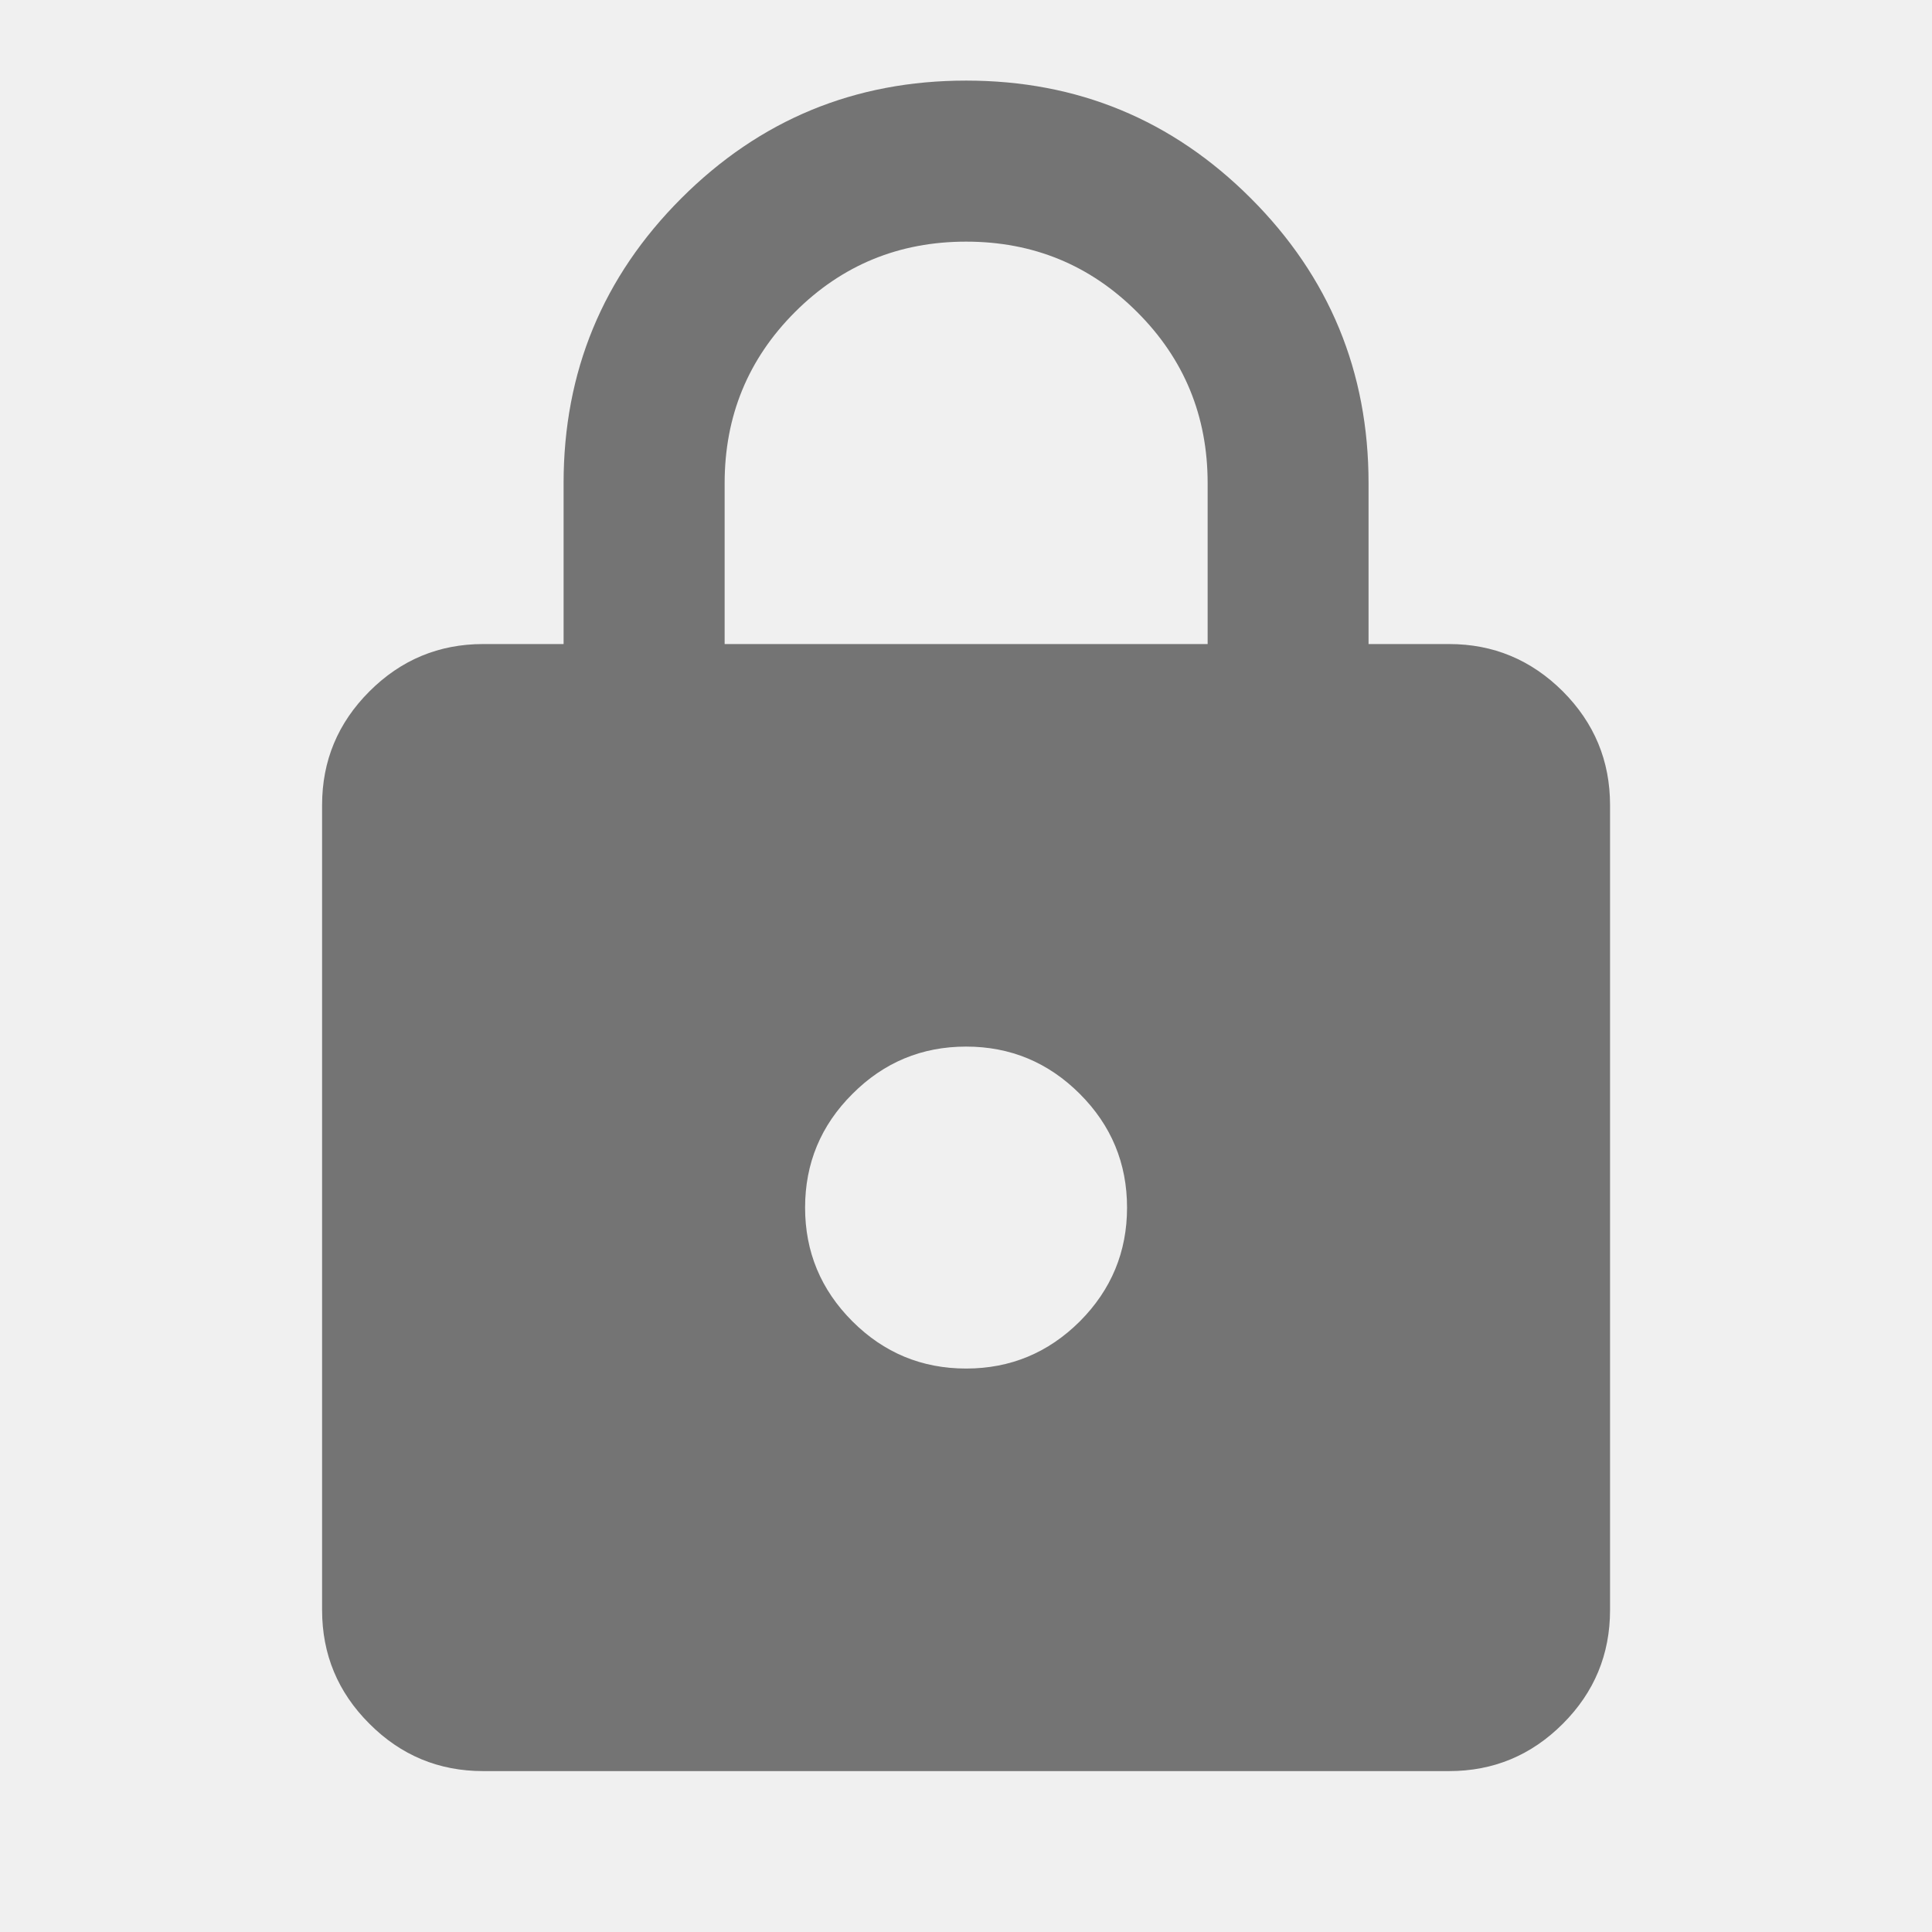
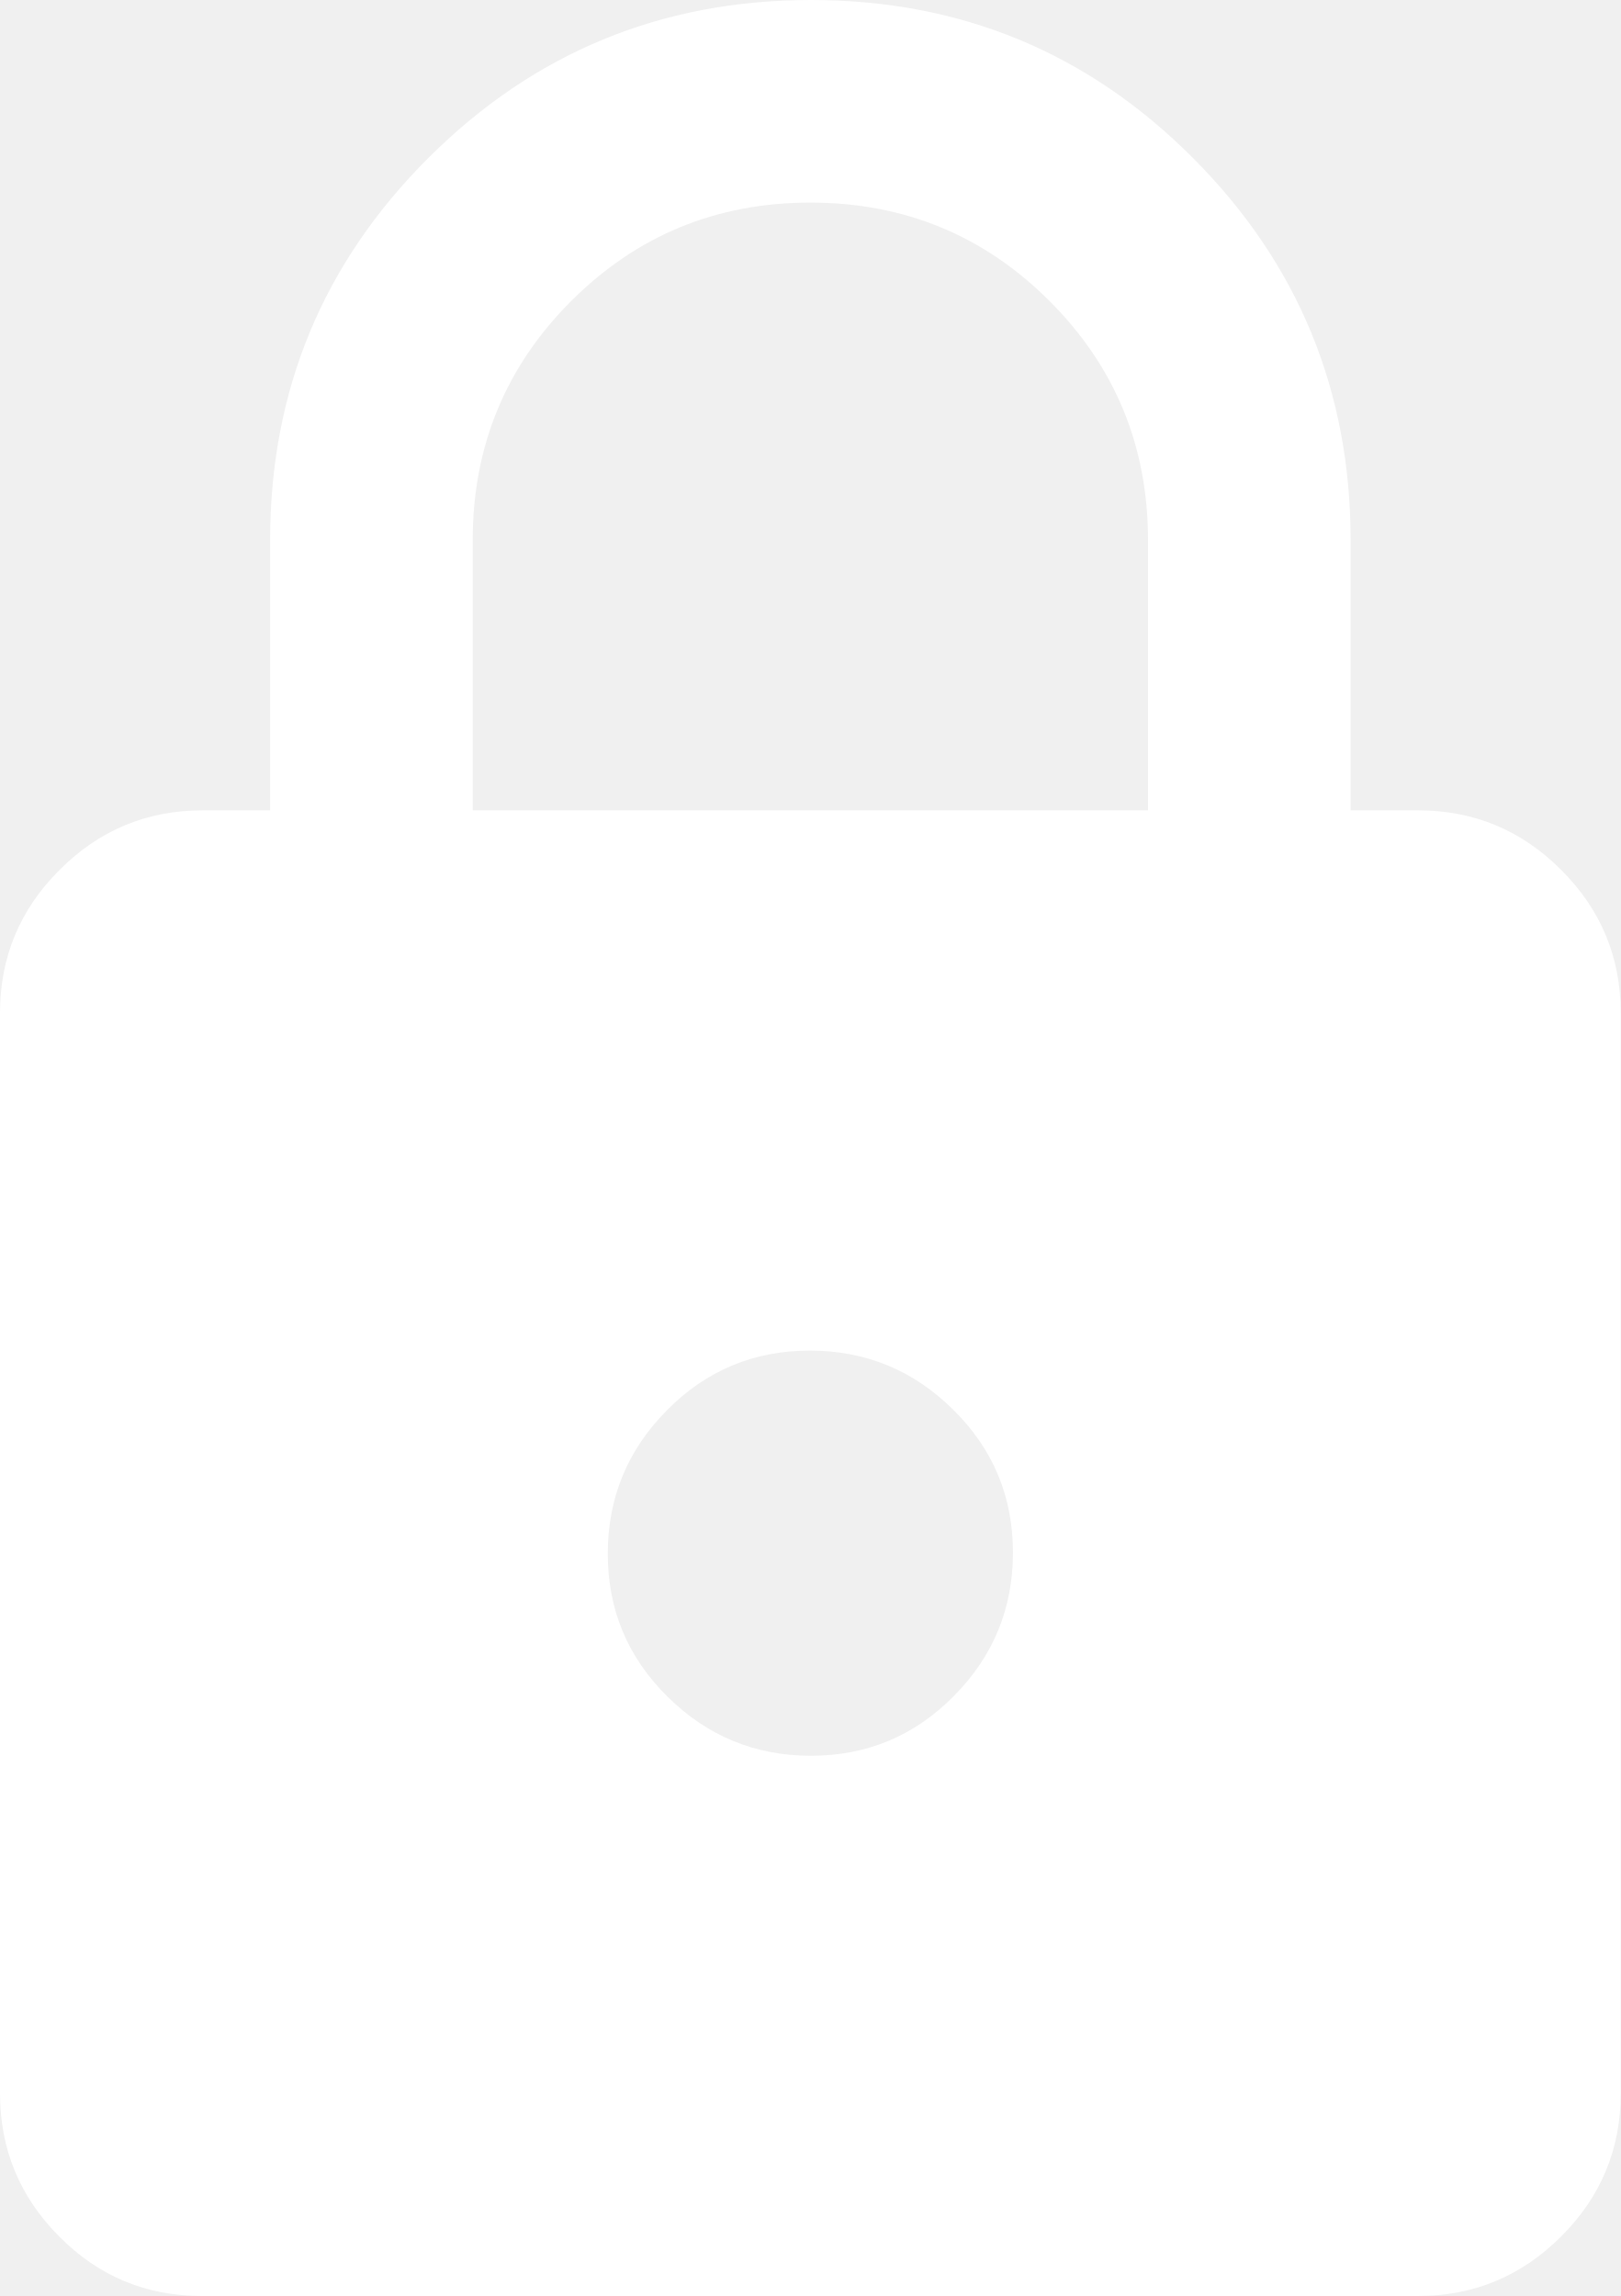
- <svg xmlns="http://www.w3.org/2000/svg" width="14" height="14" viewBox="0 0 14 14" fill="none">
-   <mask id="mask0_9425_162089" style="mask-type:alpha" maskUnits="userSpaceOnUse" x="0" y="0" width="14" height="14">
-     <rect width="14" height="14" fill="#D9D9D9" />
-   </mask>
-   <g mask="url(#mask0_9425_162089)">
-     <path d="M3.501 12.834C3.18 12.834 2.905 12.72 2.677 12.491C2.448 12.263 2.334 11.988 2.334 11.667V5.834C2.334 5.513 2.448 5.239 2.677 5.01C2.905 4.782 3.18 4.667 3.501 4.667H4.084V3.501C4.084 2.694 4.368 2.006 4.937 1.437C5.506 0.868 6.194 0.584 7.001 0.584C7.808 0.584 8.495 0.868 9.064 1.437C9.633 2.006 9.917 2.694 9.917 3.501V4.667H10.501C10.822 4.667 11.096 4.782 11.325 5.01C11.553 5.239 11.667 5.513 11.667 5.834V11.667C11.667 11.988 11.553 12.263 11.325 12.491C11.096 12.72 10.822 12.834 10.501 12.834H3.501ZM7.001 9.917C7.321 9.917 7.596 9.803 7.825 9.575C8.053 9.346 8.167 9.071 8.167 8.751C8.167 8.43 8.053 8.155 7.825 7.927C7.596 7.698 7.321 7.584 7.001 7.584C6.68 7.584 6.405 7.698 6.177 7.927C5.948 8.155 5.834 8.43 5.834 8.751C5.834 9.071 5.948 9.346 6.177 9.575C6.405 9.803 6.68 9.917 7.001 9.917ZM5.251 4.667H8.751V3.501C8.751 3.015 8.581 2.601 8.24 2.261C7.9 1.921 7.487 1.751 7.001 1.751C6.515 1.751 6.101 1.921 5.761 2.261C5.421 2.601 5.251 3.015 5.251 3.501V4.667Z" fill="#747474" />
-   </g>
+ <svg xmlns="http://www.w3.org/2000/svg" width="12" height="17" viewBox="0 0 12 17" fill="none">
+   <path d="M1.494 17C1.081 17 0.729 16.853 0.438 16.559C0.146 16.266 0 15.912 0 15.5V7.5C0 7.088 0.147 6.734 0.441 6.441C0.734 6.147 1.087 6 1.5 6H2V4C2 2.893 2.39 1.95 3.171 1.17C3.952 0.39 4.897 0 6.005 0C7.113 0 8.056 0.39 8.833 1.17C9.611 1.95 10 2.893 10 4V6H10.5C10.912 6 11.266 6.147 11.559 6.441C11.853 6.734 12 7.088 12 7.5V15.5C12 15.912 11.853 16.266 11.559 16.559C11.265 16.853 10.912 17 10.499 17H1.494ZM6.004 13C6.418 13 6.771 12.853 7.062 12.558C7.354 12.264 7.5 11.909 7.5 11.496C7.5 11.082 7.353 10.729 7.058 10.438C6.764 10.146 6.409 10 5.996 10C5.582 10 5.229 10.147 4.938 10.442C4.646 10.736 4.5 11.091 4.5 11.504C4.5 11.918 4.647 12.271 4.942 12.562C5.236 12.854 5.591 13 6.004 13ZM3.5 6H8.5V4C8.5 3.306 8.257 2.715 7.771 2.229C7.285 1.743 6.694 1.5 6 1.5C5.306 1.5 4.715 1.743 4.229 2.229C3.743 2.715 3.5 3.306 3.5 4V6Z" fill="white" />
</svg>
